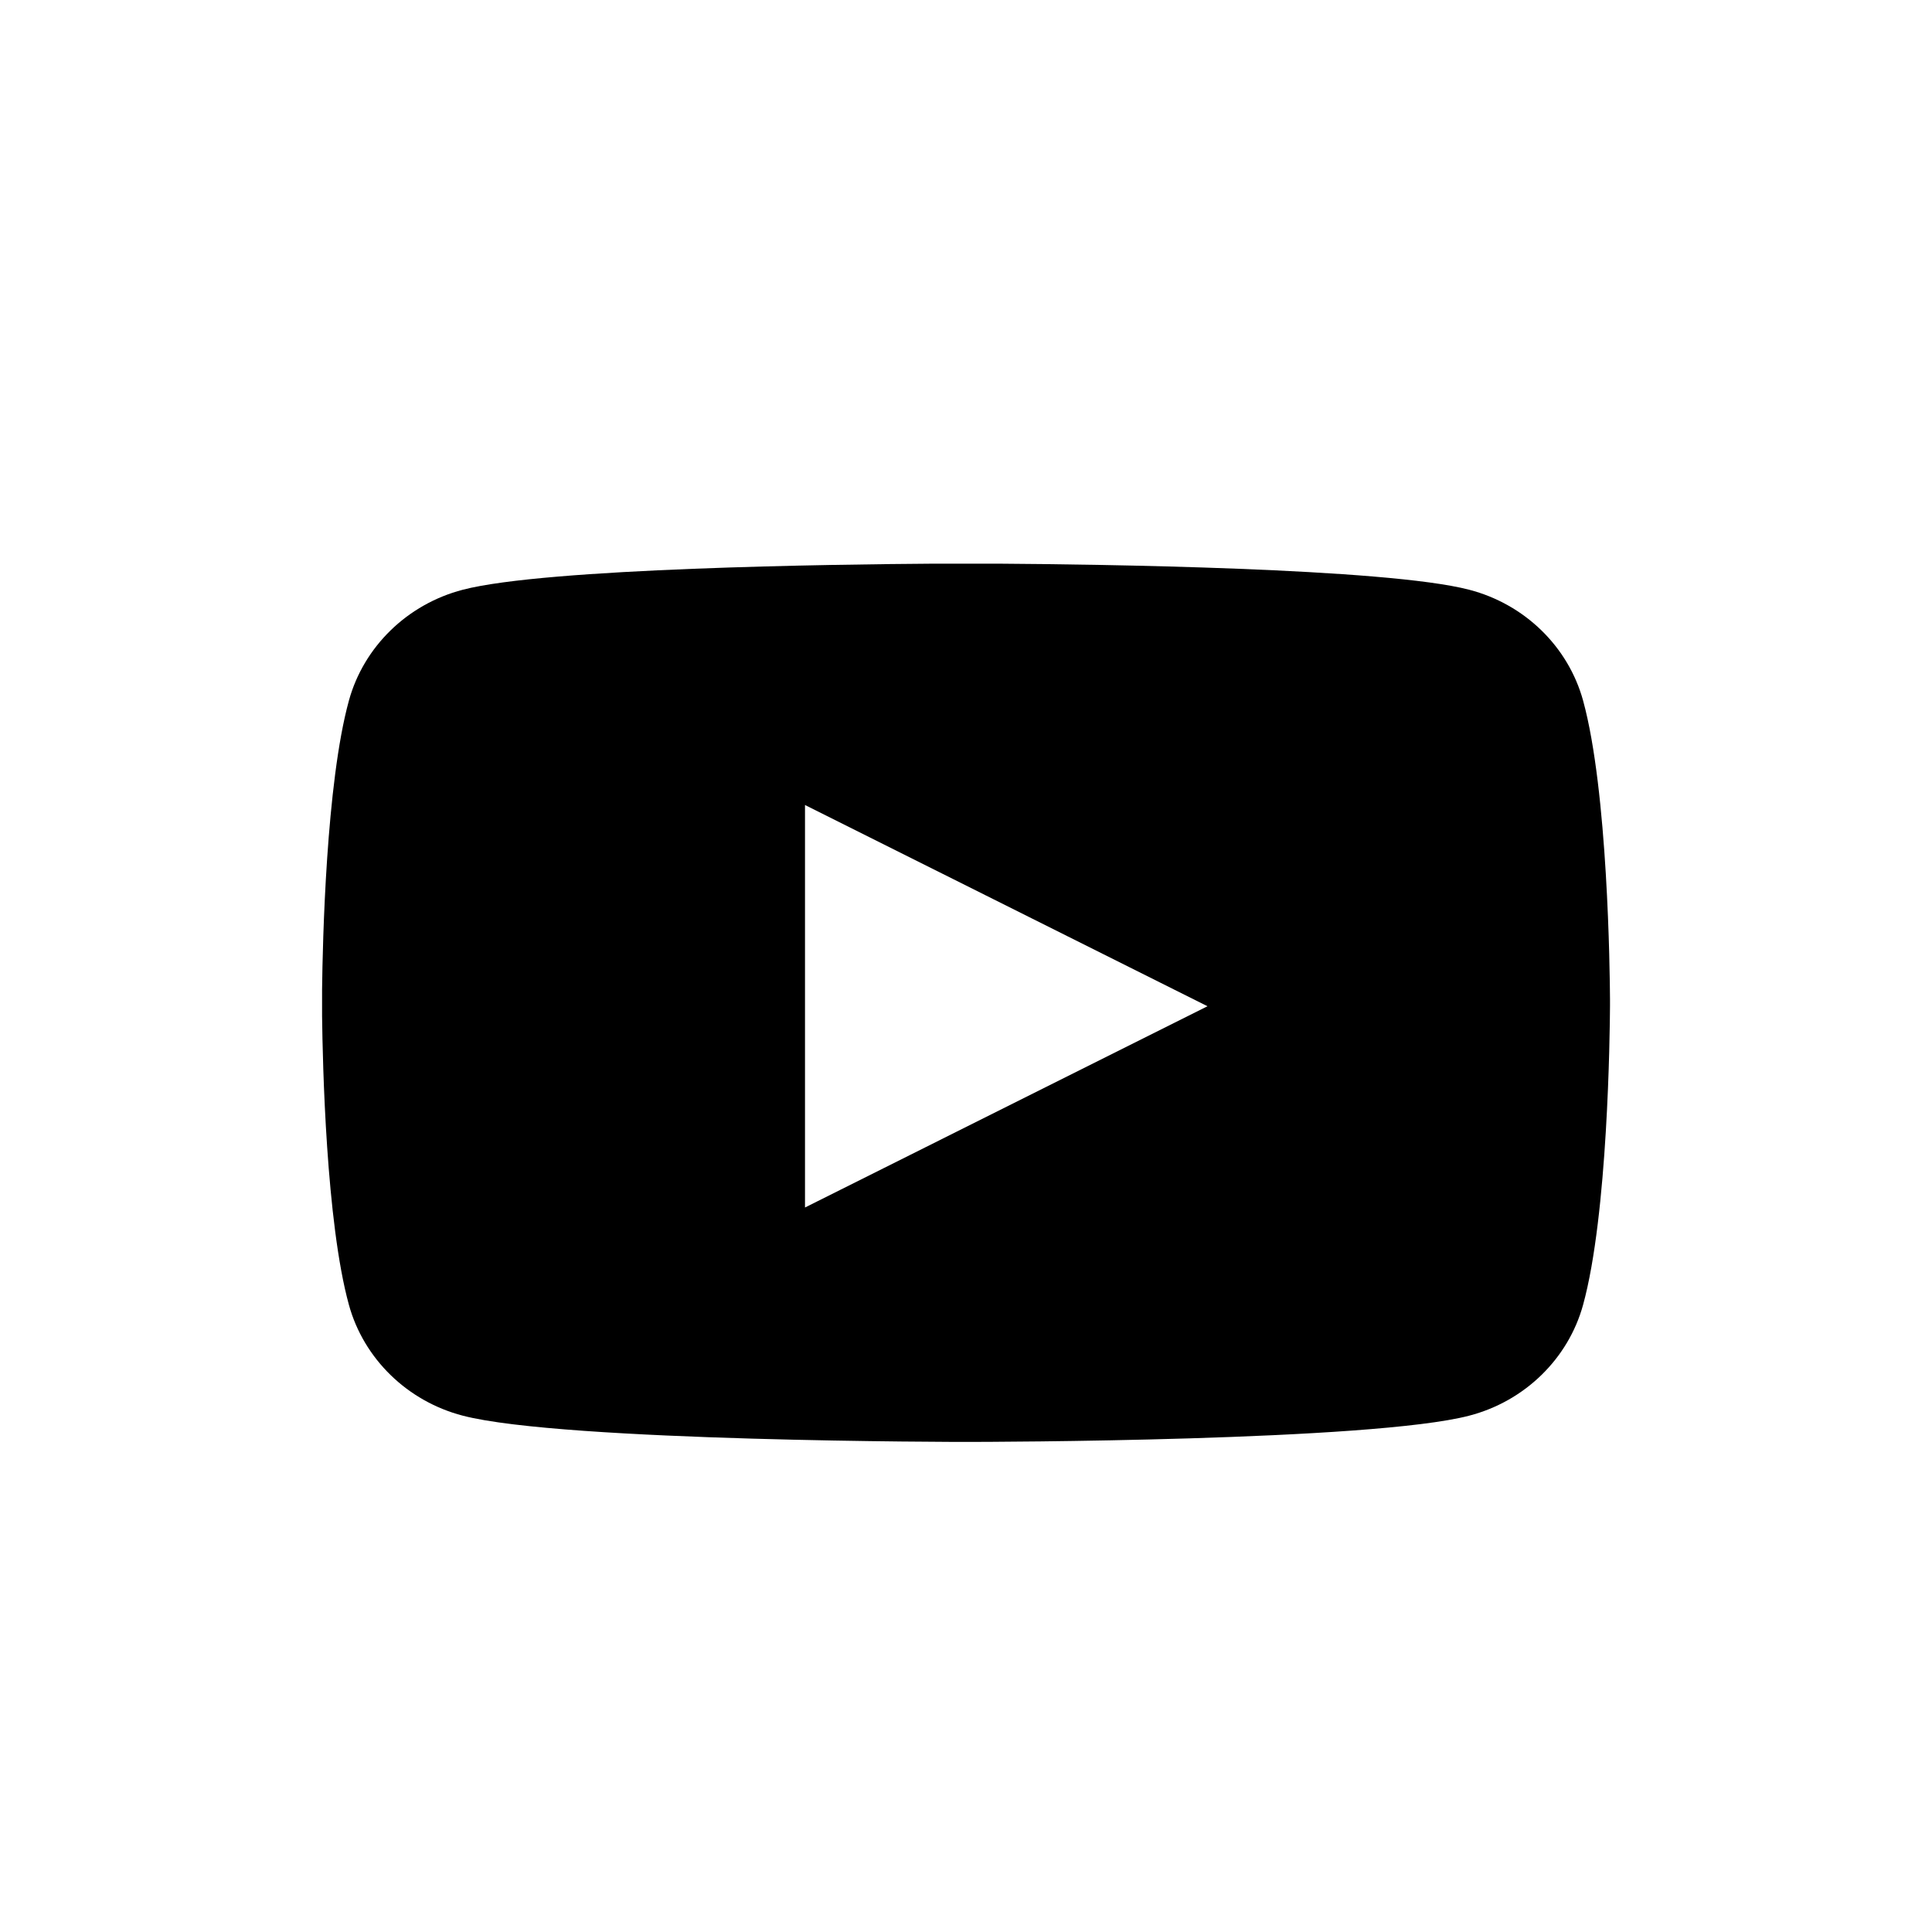
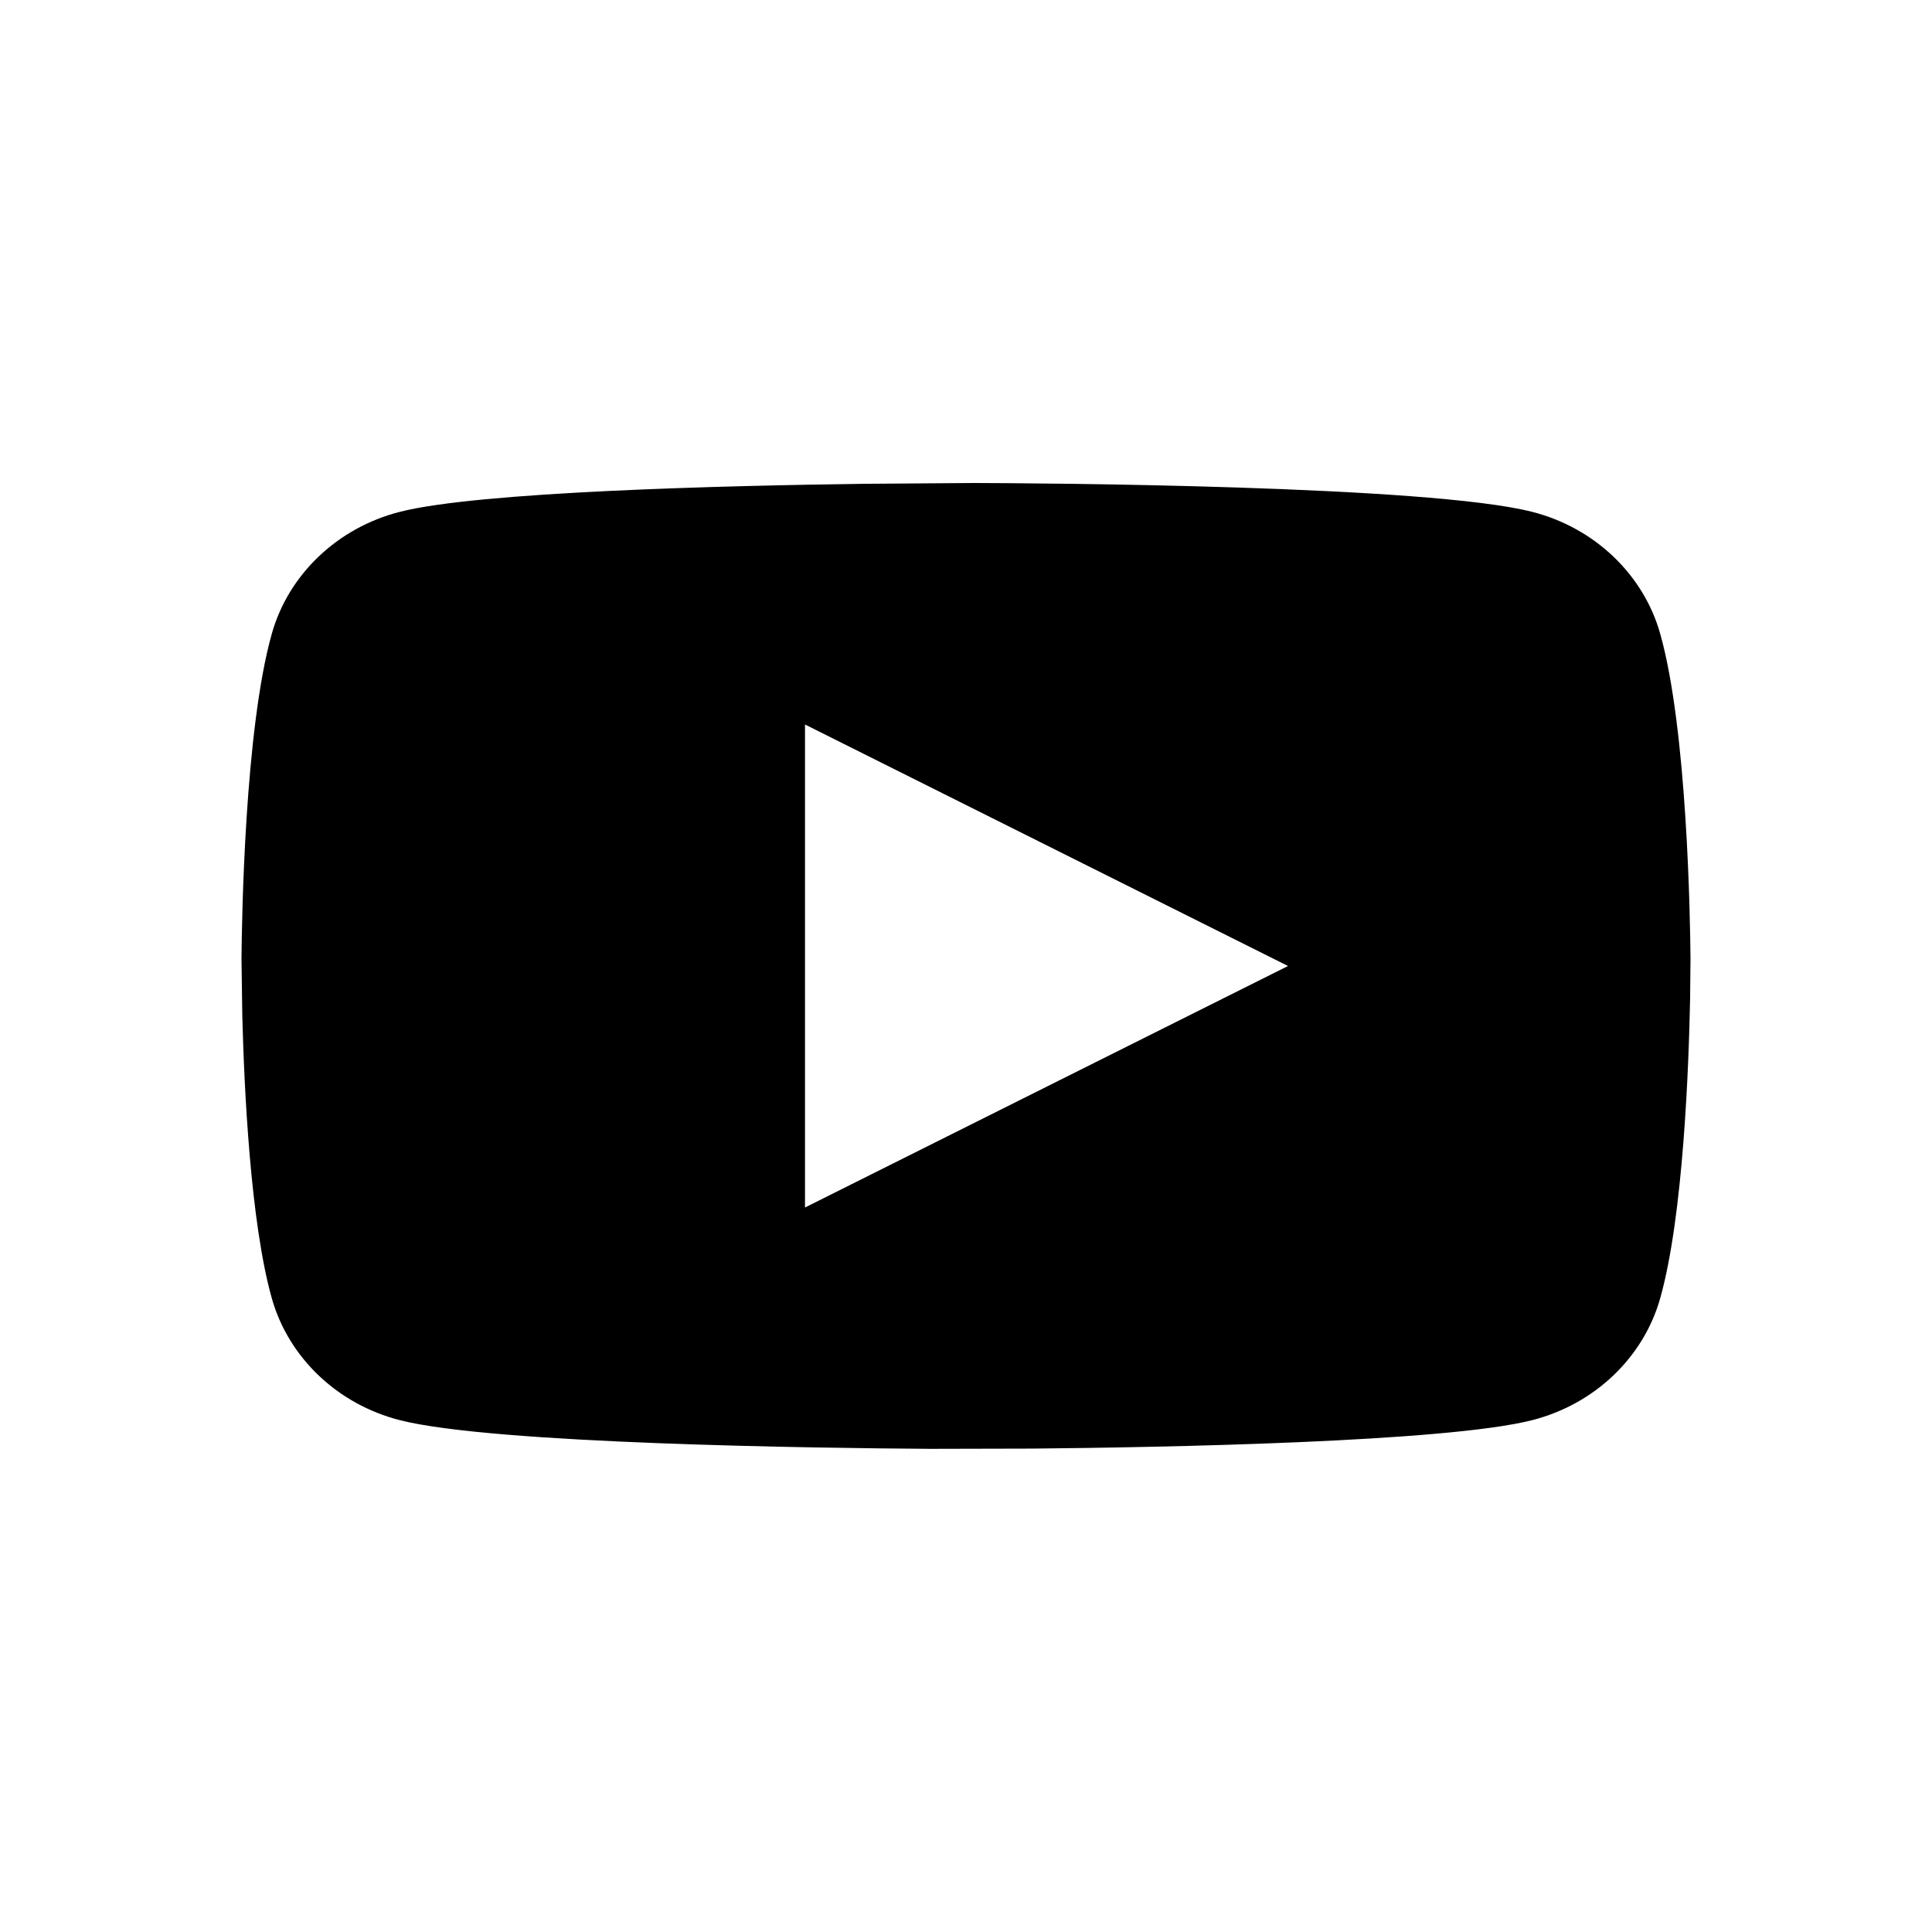
<svg xmlns="http://www.w3.org/2000/svg" width="24" height="24" viewBox="0 0 24 24">
-   <path d="M18.251,7.326 C18.94,7.505 19.482,8.033 19.666,8.704 C19.974,9.826 19.998,12.074 20,12.413 L20,12.499 C19.998,12.838 19.974,15.086 19.666,16.208 C19.482,16.879 18.94,17.407 18.251,17.586 C17.039,17.903 12.283,17.912 12.012,17.912 L12,17.912 C12,17.912 6.997,17.912 5.749,17.586 C5.061,17.407 4.518,16.879 4.334,16.208 C4.051,15.179 4.008,13.205 4.001,12.622 L4.001,12.29 C4.008,11.707 4.051,9.733 4.334,8.704 C4.518,8.033 5.061,7.505 5.749,7.326 C6.783,7.056 10.395,7.01 11.603,7.002 L12.397,7.002 C13.605,7.01 17.217,7.056 18.251,7.326 Z M10,10 L10,15 L15,12.5 L10,10 Z" />
+   <path d="M19.032,6.358 C19.807,6.555 20.417,7.136 20.624,7.874 C20.96,9.067 20.996,11.419 21,11.909 L20.995,12.406 C20.979,13.229 20.912,15.103 20.624,16.126 C20.417,16.864 19.807,17.445 19.032,17.642 C17.963,17.915 14.438,17.98 12.823,17.995 L11.553,17.998 C10.193,17.989 6.13,17.939 4.968,17.642 C4.193,17.445 3.583,16.864 3.376,16.126 C3.111,15.184 3.033,13.521 3.01,12.621 L3,11.909 C3.004,11.419 3.04,9.067 3.376,7.874 C3.583,7.136 4.193,6.555 4.968,6.358 C5.948,6.108 8.992,6.033 10.737,6.01 L12.1,6 C12.862,6.002 17.74,6.028 19.032,6.358 Z M10,9 L10,15 L16,12 L10,9 Z" />
</svg>
